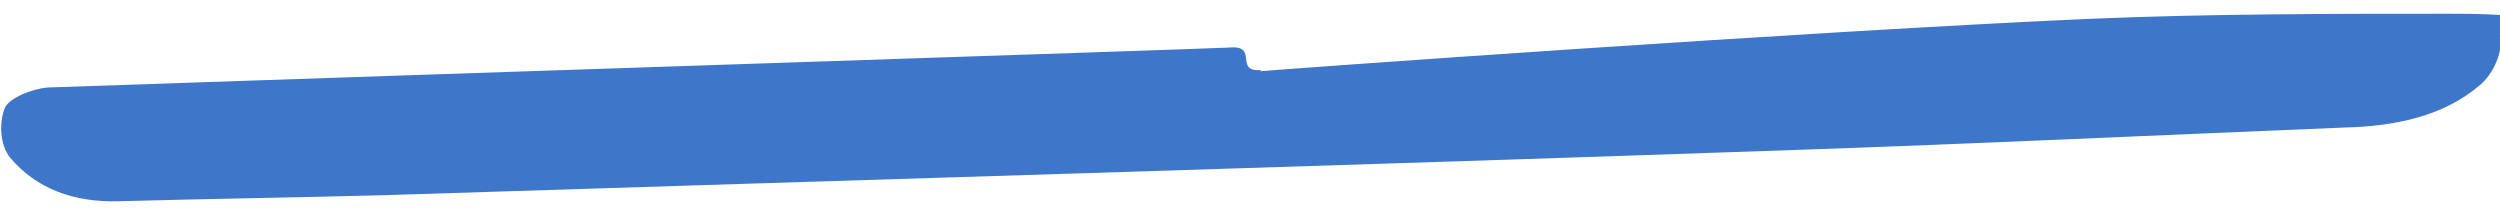
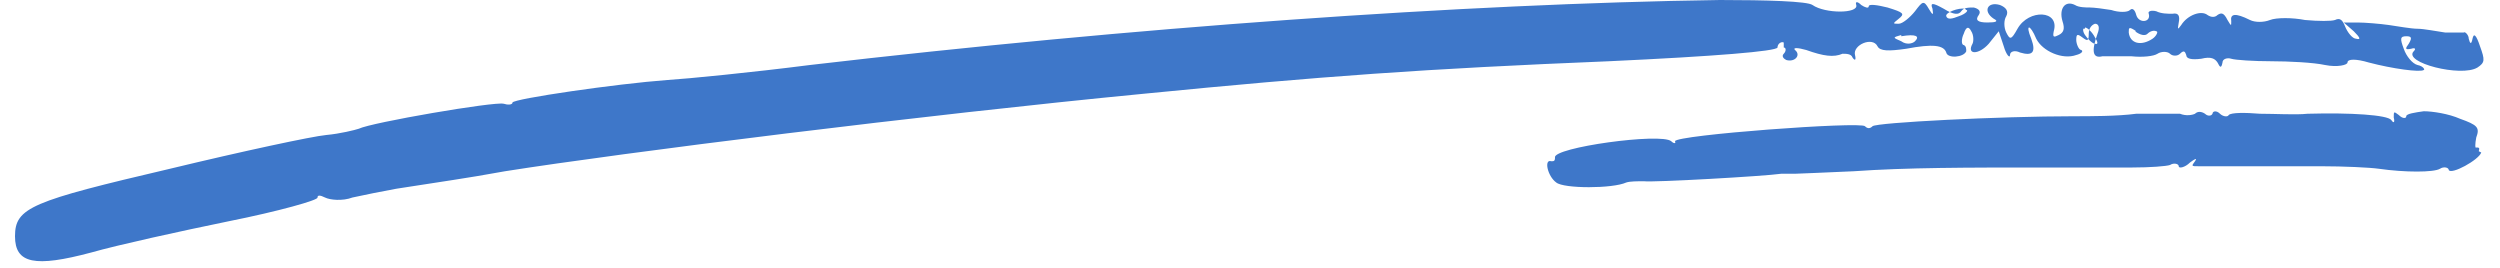
- <svg xmlns="http://www.w3.org/2000/svg" version="1.1" viewBox="0 0 200 16.9">
+ <svg xmlns="http://www.w3.org/2000/svg" version="1.1" viewBox="0 0 200 21.4">
  <defs>
    <style>
      .cls-1 {
        fill: url(#linear-gradient);
+         fill-rule: evenodd;
      }
    </style>
-     <linearGradient id="linear-gradient" x1="0" y1="9.4" x2="200.1" y2="9.4" gradientTransform="translate(0 18) scale(1 -1)" gradientUnits="userSpaceOnUse">
+     <linearGradient id="linear-gradient" x1="1.2" y1="10.7" x2="198.8" y2="10.7" gradientUnits="userSpaceOnUse">
      <stop offset="0" stop-color="#d85c6f" />
      <stop offset="0" stop-color="#3e77c9" />
    </linearGradient>
  </defs>
  <g>
    <g id="Layer_1">
-       <g id="Layer_1-2" data-name="Layer_1">
-         <path class="cls-1" d="M100.8,5.7c2.2-.2,43.8-3.2,66.5-4.2,9.6-.4,19.2-.4,28.7-.4s3.7.9,4,1.7c.3,1.2-.5,3.1-1.6,4-2.9,2.5-6.8,3.3-10.8,3.4-14.7.6-29.4,1.3-44.1,1.8-37.4,1.3-74.9,2.4-112.3,3.6-7.2.2-14.5.3-21.7.5-3.6.1-6.6-1-8.7-3.5C0,11.6-.1,9.8.4,8.6c.4-.8,2.2-1.5,3.4-1.6,31.8-1.1,93-3.1,94.6-3.2,2.3-.2.3,2,2.5,1.8h0Z" />
-       </g>
+       <path class="cls-1" d="M198.5,12.2c-.2.6-2.4,1.8-2.6,1.4,0-.2-.4-.3-.7-.1-.5.3-2.8.3-4.9,0-.7-.1-2.8-.2-4.6-.2-1.8,0-4.6,0-6.2,0-1.6,0-3.2,0-3.6,0-.6,0-.6,0-.3-.4.2-.3,0-.2-.4.1-.4.4-.9.5-.9.3,0-.2-.4-.3-.7-.1-.3.1-1.6.2-3,.2-1.4,0-2.9,0-3.5,0-.5,0-2.3,0-3.9,0-5.7,0-10.7,0-14.9.3-2.3.1-4.5.2-4.7.2-.3,0-.8,0-1.1,0-1.4.2-10.2.7-11,.6-.5,0-1.1,0-1.4.1-1.1.5-5,.5-5.6,0-.7-.5-1-1.9-.4-1.7.2,0,.3,0,.3-.3-.2-.8,8.5-2,9.3-1.3.2.2.4.2.3,0,0-.5,14.9-1.6,15.2-1.2.2.2.4.2.6,0,.3-.3,10.2-.8,16.1-.8,1.3,0,3.5,0,5-.2,1.5,0,3.1,0,3.5,0,.5.2,1,.1,1.2,0,.2-.2.5-.2.8,0,.2.2.5.2.6,0,0-.2.3-.3.6,0,.2.2.6.3.7.1.2-.2,1.3-.2,2.5-.1,1.2,0,2.9.1,3.8,0,3.5-.1,6.4.1,6.7.5.2.3.3.2.2-.2,0-.5,0-.5.4-.2.3.3.6.3.6.1,0-.2.7-.3,1.4-.4.7,0,2,.2,2.9.6,1.4.5,1.6.7,1.3,1.5-.1.5-.1.9,0,.8.2,0,.3,0,.2.3ZM152.1,2.9c1.2-.2,1.5,0,1.1.4-.2.2-.7.3-1.1,0-.7-.3-.7-.3,0-.5ZM157.3.8c.2,0,0,.3-.6.5-.5.2-.9.3-1,0-.1-.3,1-.7,1.5-.6ZM166.8,2.2c.2,0,.6.4.8.8.2.3.3.6,0,.5-.2,0-.6-.4-.8-.7-.2-.3-.2-.6,0-.5ZM170.8,2.5c.4.3.8.4,1,.2.2-.2.5-.3.7-.2.2,0,0,.4-.3.6-.9.6-1.8.4-1.9-.5,0-.4,0-.5.6-.1ZM142.7,3.8c.2,0,.2.3,0,.5-.2.2,0,.4.2.5.7.2,1.2-.4.7-.8-.2-.2.2-.2.9,0,1.4.5,2.2.6,2.9.3.3,0,.7,0,.8.3.2.3.3.2.2-.2-.2-.8,1.4-1.5,1.8-.7.2.4.9.4,2.3.2,2.1-.4,3-.3,3.2.3.1.5,1.4.4,1.6-.1,0-.2,0-.4-.2-.5-.2,0-.2-.5,0-.9.2-.6.4-.6.6-.2.2.3.2.8.1,1-.5.9.5.9,1.3,0l.8-1,.4,1.2c.2.7.5,1,.5.7,0-.3.4-.4.8-.2,1,.3,1.3,0,.9-1.1-.5-1.2-.1-1.2.4,0,.5,1,2.1,1.7,3.2,1.3.4-.1.6-.3.4-.4-.2,0-.4-.5-.4-.8,0-.5.1-.5.5-.2.4.3.5.3.5-.3,0-.4.2-.7.5-.8.3,0,.4.3.2.8-.5,1.4-.4,2,.4,1.8.4,0,1.4,0,2.3,0,.9.1,1.8,0,2.1-.2.3-.2.8-.2,1,0,.2.2.6.2.8,0,.3-.3.4-.2.5.1,0,.3.4.4,1.2.3.8-.2,1.1,0,1.3.3.2.4.3.5.4,0,0-.3.4-.4.7-.3.3.1,1.8.2,3.2.2,1.4,0,3.4.1,4.3.3,1,.2,1.8,0,1.8-.2,0-.3.7-.3,1.7,0,1.9.5,4.1.8,4.4.6.1,0,0-.3-.5-.4-.4-.1-.9-.7-1.1-1.3-.3-.8-.3-1,.2-1,.4,0,.5.1.2.6-.3.4-.3.5.2.4.3-.1.4,0,.2.2-.9.9,3.8,2.1,5.1,1.3.6-.4.6-.6.2-1.7-.3-.9-.5-1.1-.6-.6-.1.5-.2.4-.3,0,0-.3-.3-.6-.4-.5-.2,0-.8,0-1.5,0-.7-.1-1.7-.3-2.2-.3-.5,0-1.6-.2-2.3-.3s-1.9-.2-2.5-.2h-1.1s.8.7.8.7c.5.5.6.7.2.6-.3,0-.7-.5-.9-1-.2-.5-.4-.7-.8-.5-.3.1-1.3.1-2.4,0-1-.2-2.3-.2-2.8,0-.5.2-1.2.2-1.6,0-1.2-.6-1.6-.5-1.5.1,0,.4,0,.4-.3-.1-.3-.6-.5-.6-.8-.4-.2.2-.5.2-.8,0-.5-.4-1.6,0-2.1.8-.3.4-.3.4-.2-.2.1-.5,0-.8-.5-.7-.4,0-.9,0-1.3-.2-.4-.1-.7,0-.6.2.2.7-.8.8-1,.1-.1-.4-.3-.6-.5-.4-.2.2-.9.2-1.5,0-.6-.1-1.4-.2-1.7-.2-.3,0-.9,0-1.2-.2-.8-.4-1.3.3-1,1.3.2.6.1.9-.3,1.1-.4.2-.5.2-.4-.3.5-1.7-2-1.8-2.9-.2-.5.9-.6.9-.9.3-.2-.4-.2-1,0-1.3.2-.4,0-.7-.5-.9-1-.3-1.4.5-.5,1.1.4.2.2.3-.5.3-.8,0-1-.2-.7-.6.2-.3,0-.5-.4-.6-.4,0-.8,0-1,.3-.2.3-.6.3-1.4-.2-.9-.5-1.1-.5-.9,0,.1.6,0,.5-.3,0-.4-.7-.5-.6-1.1.2-.4.5-1,1-1.3,1-.5,0-.5,0,0-.4.5-.4.4-.5-.9-.9-.8-.2-1.5-.3-1.5-.1,0,.2-.3.1-.6-.1-.3-.3-.5-.3-.4,0,.2.7-2.5.7-3.5,0-.4-.3-3.7-.4-7.4-.4-20.6.3-47.1,2.2-72.8,5.2-4.7.6-9.8,1.1-11.4,1.2-4.1.3-12.3,1.5-12.4,1.8,0,.2-.4.2-.7.1-.7-.2-10.6,1.5-11.6,2-.3.1-1.5.4-2.6.5-1.1.1-6.7,1.3-12.5,2.7-11.1,2.6-12.4,3.1-12.4,5.4,0,2.2,1.6,2.5,6.1,1.3,2.1-.6,7.1-1.7,11-2.5,4-.8,7.2-1.7,7.1-1.9,0-.2.2-.2.6,0,.4.2,1.4.3,2.2,0,.9-.2,2.4-.5,3.5-.7,3.8-.6,5.4-.8,8.7-1.4,9.5-1.5,33.5-4.5,51.1-6.2,14.2-1.4,22.5-2,37.2-2.6,8.6-.4,13.4-.8,13.5-1.1,0-.3.3-.5.5-.4Z" />
    </g>
  </g>
</svg>
